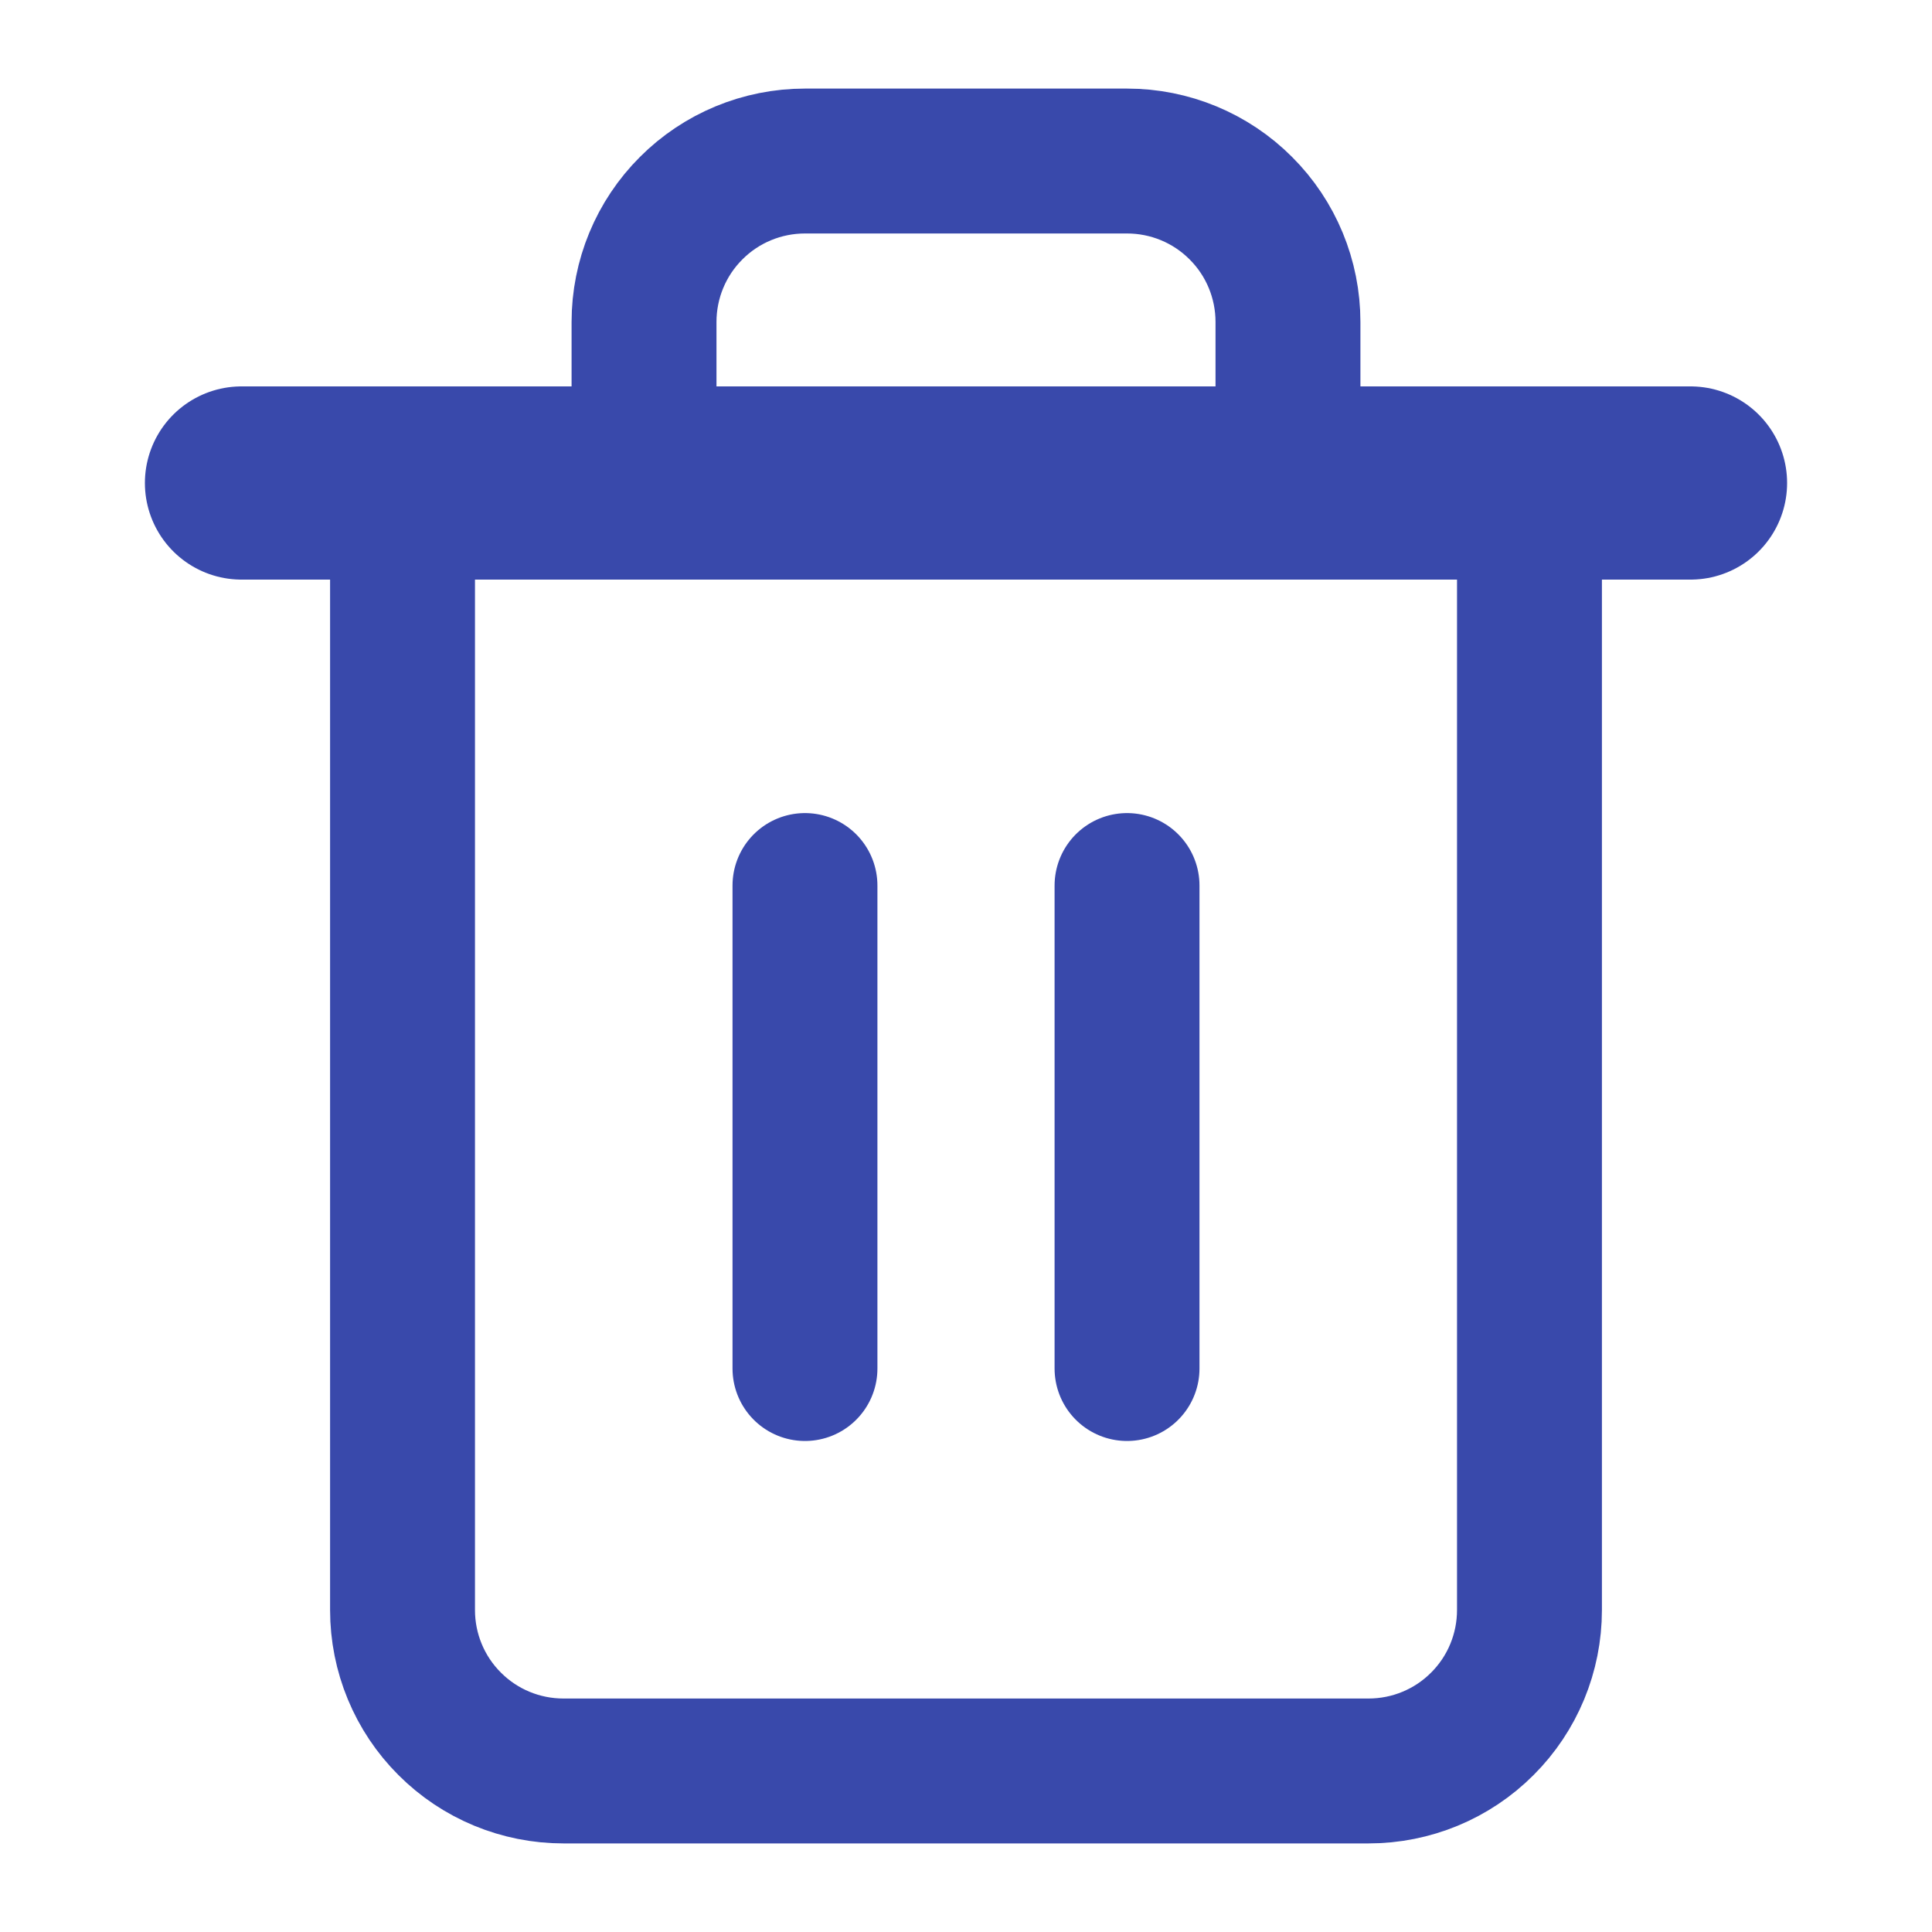
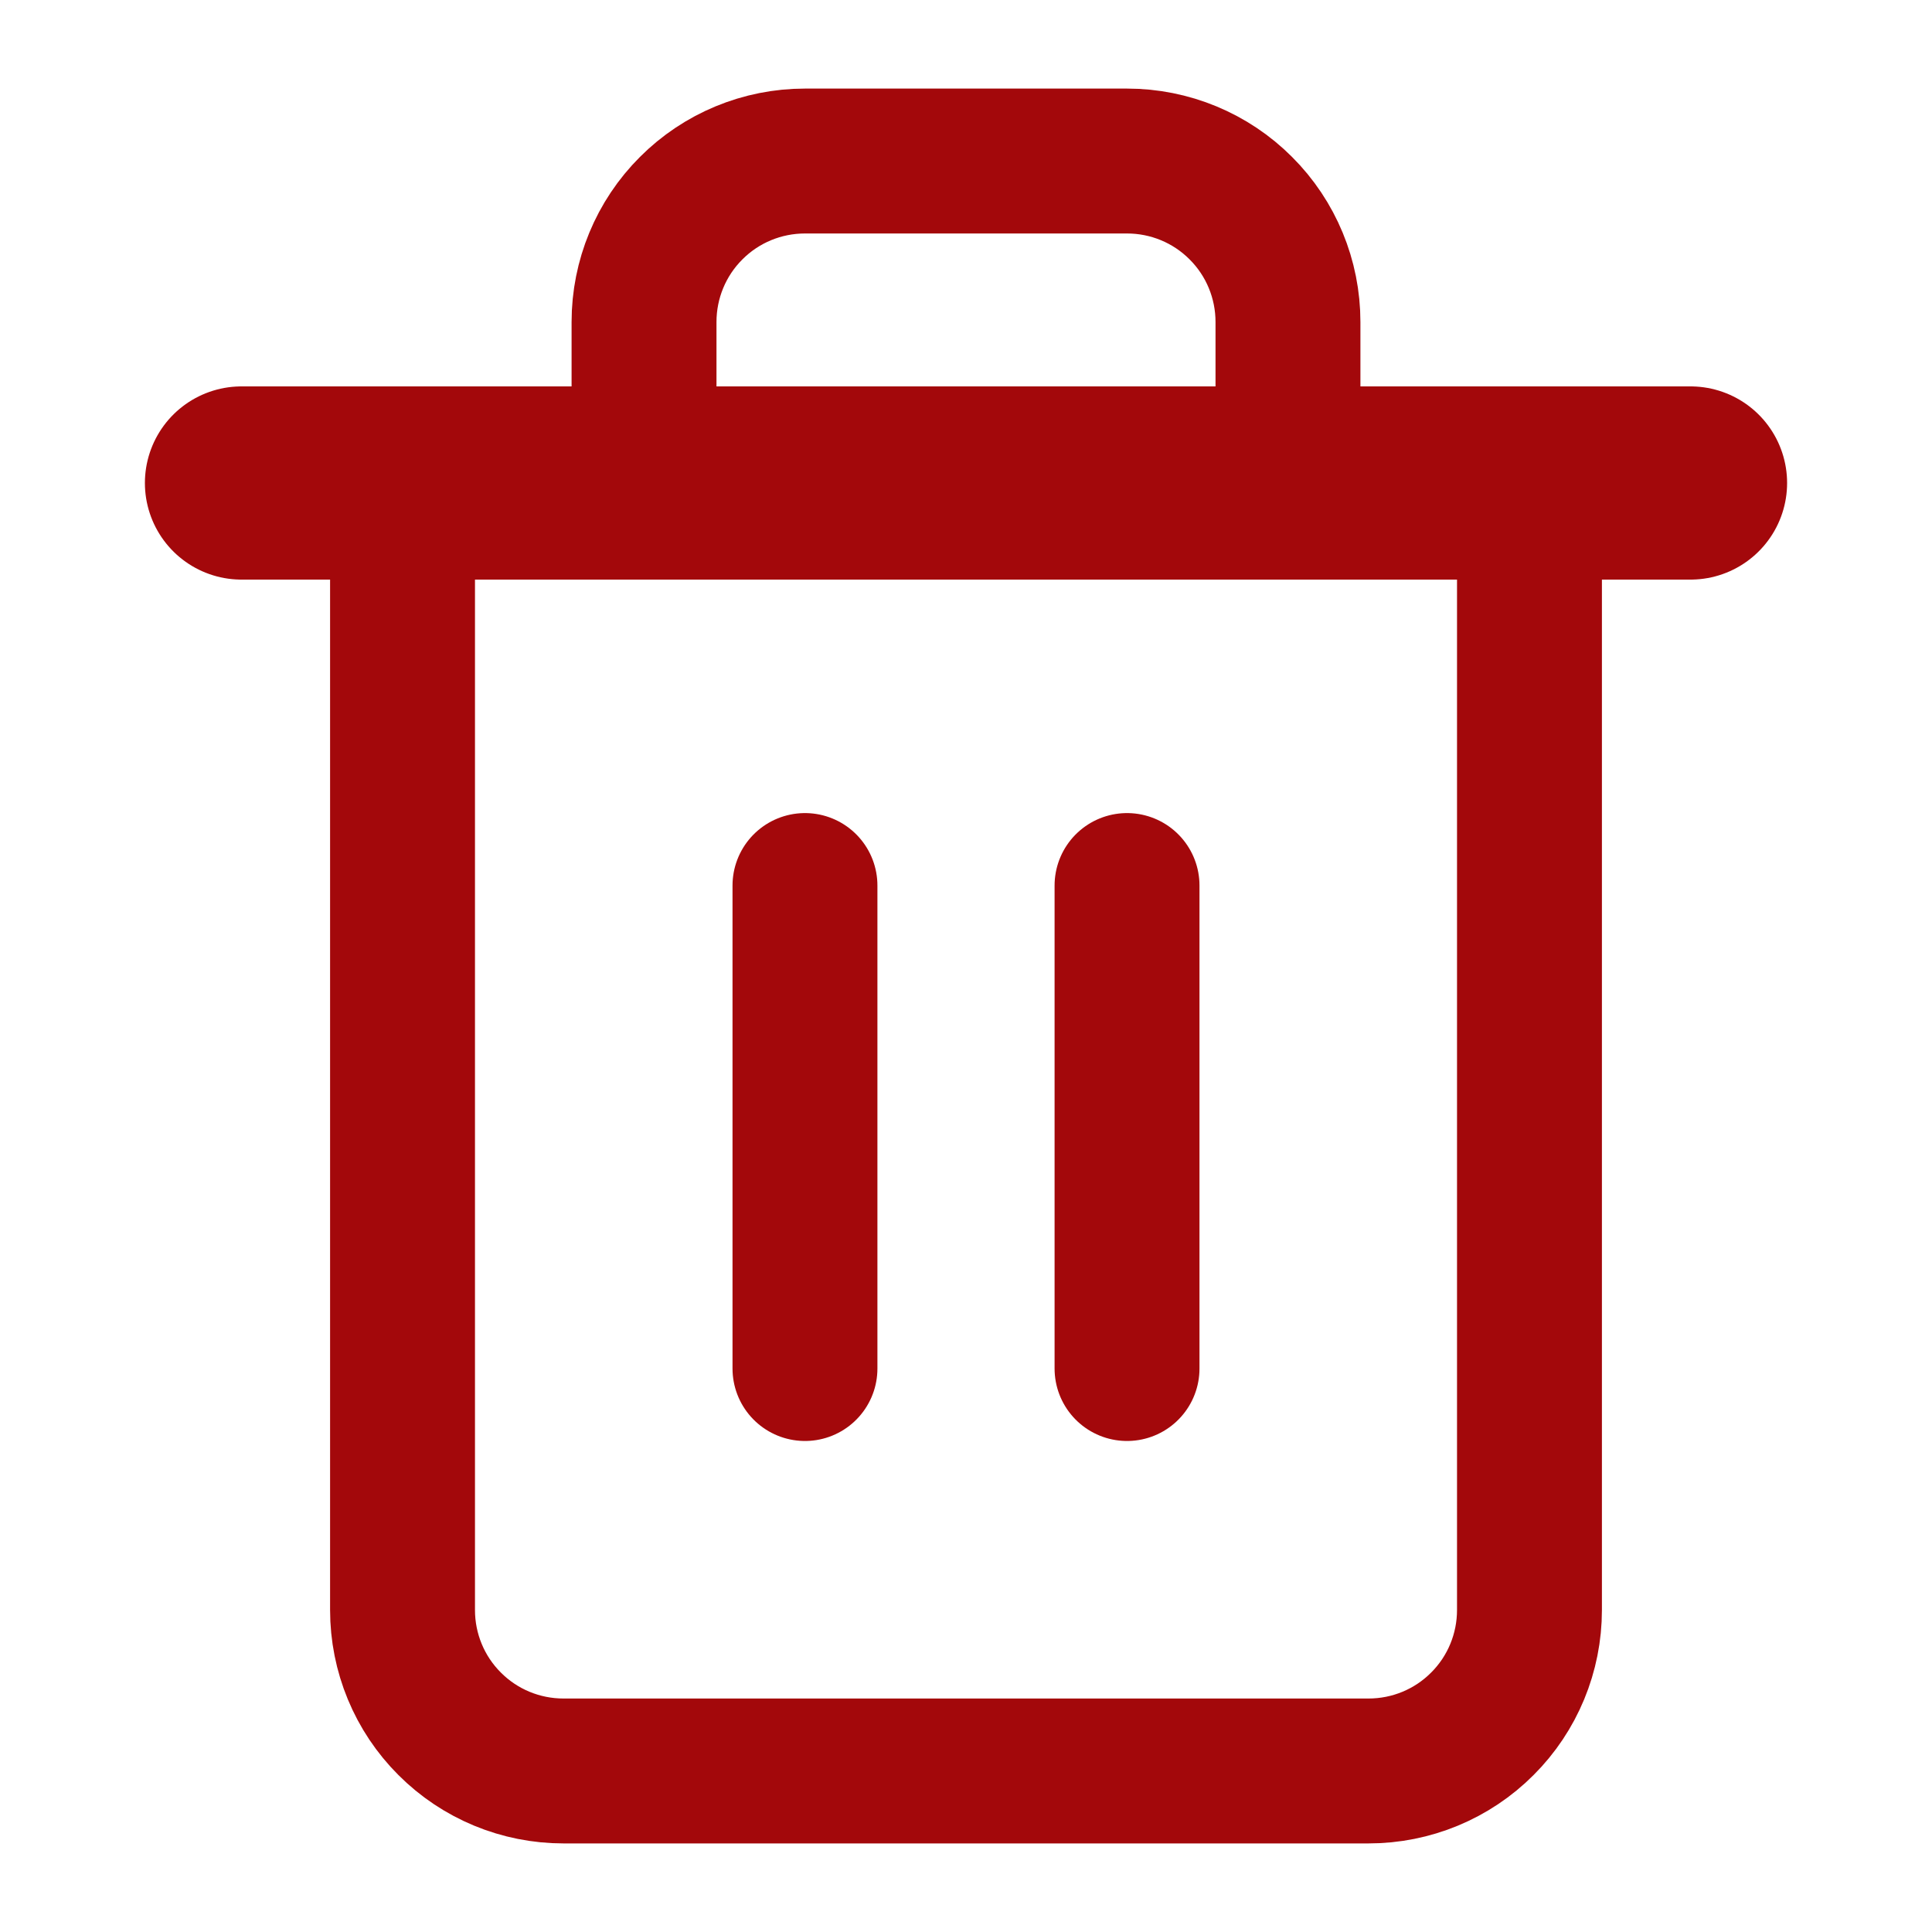
<svg xmlns="http://www.w3.org/2000/svg" width="20" height="20" viewBox="0 0 20 20" fill="none">
  <g id="delete">
-     <path id="Vector" d="M2.5 5H4.167H17.5" stroke="#3949AB" stroke-width="2" stroke-linecap="round" stroke-linejoin="round" />
-     <path id="Vector_2" d="M6.667 5V3.333C6.667 2.891 6.842 2.467 7.155 2.155C7.467 1.842 7.891 1.667 8.333 1.667H11.667C12.109 1.667 12.533 1.842 12.845 2.155C13.158 2.467 13.333 2.891 13.333 3.333V5M15.833 5V16.667C15.833 17.109 15.658 17.533 15.345 17.845C15.033 18.158 14.609 18.333 14.167 18.333H5.833C5.391 18.333 4.967 18.158 4.655 17.845C4.342 17.533 4.167 17.109 4.167 16.667V5H15.833Z" stroke="#3949AB" stroke-width="1.5" stroke-linecap="round" stroke-linejoin="round" />
-     <path id="Vector_3" d="M8.333 9.167V14.167" stroke="#3949AB" stroke-width="1.5" stroke-linecap="round" stroke-linejoin="round" />
-     <path id="Vector_4" d="M11.667 9.167V14.167" stroke="#3949AB" stroke-width="1.5" stroke-linecap="round" stroke-linejoin="round" />
+     <path id="Vector" d="M2.5 5H4.167H17.5" stroke="#A3080B" stroke-width="2" stroke-linecap="round" stroke-linejoin="round" />
+     <path id="Vector_2" d="M6.667 5V3.333C6.667 2.891 6.842 2.467 7.155 2.155C7.467 1.842 7.891 1.667 8.333 1.667H11.667C12.109 1.667 12.533 1.842 12.845 2.155C13.158 2.467 13.333 2.891 13.333 3.333V5M15.833 5V16.667C15.833 17.109 15.658 17.533 15.345 17.845C15.033 18.158 14.609 18.333 14.167 18.333H5.833C5.391 18.333 4.967 18.158 4.655 17.845C4.342 17.533 4.167 17.109 4.167 16.667V5H15.833Z" stroke="#A3080B" stroke-width="1.5" stroke-linecap="round" stroke-linejoin="round" />
+     <path id="Vector_3" d="M8.333 9.167V14.167" stroke="#A3080B" stroke-width="1.5" stroke-linecap="round" stroke-linejoin="round" />
+     <path id="Vector_4" d="M11.667 9.167V14.167" stroke="#A3080B" stroke-width="1.5" stroke-linecap="round" stroke-linejoin="round" />
  </g>
</svg>
